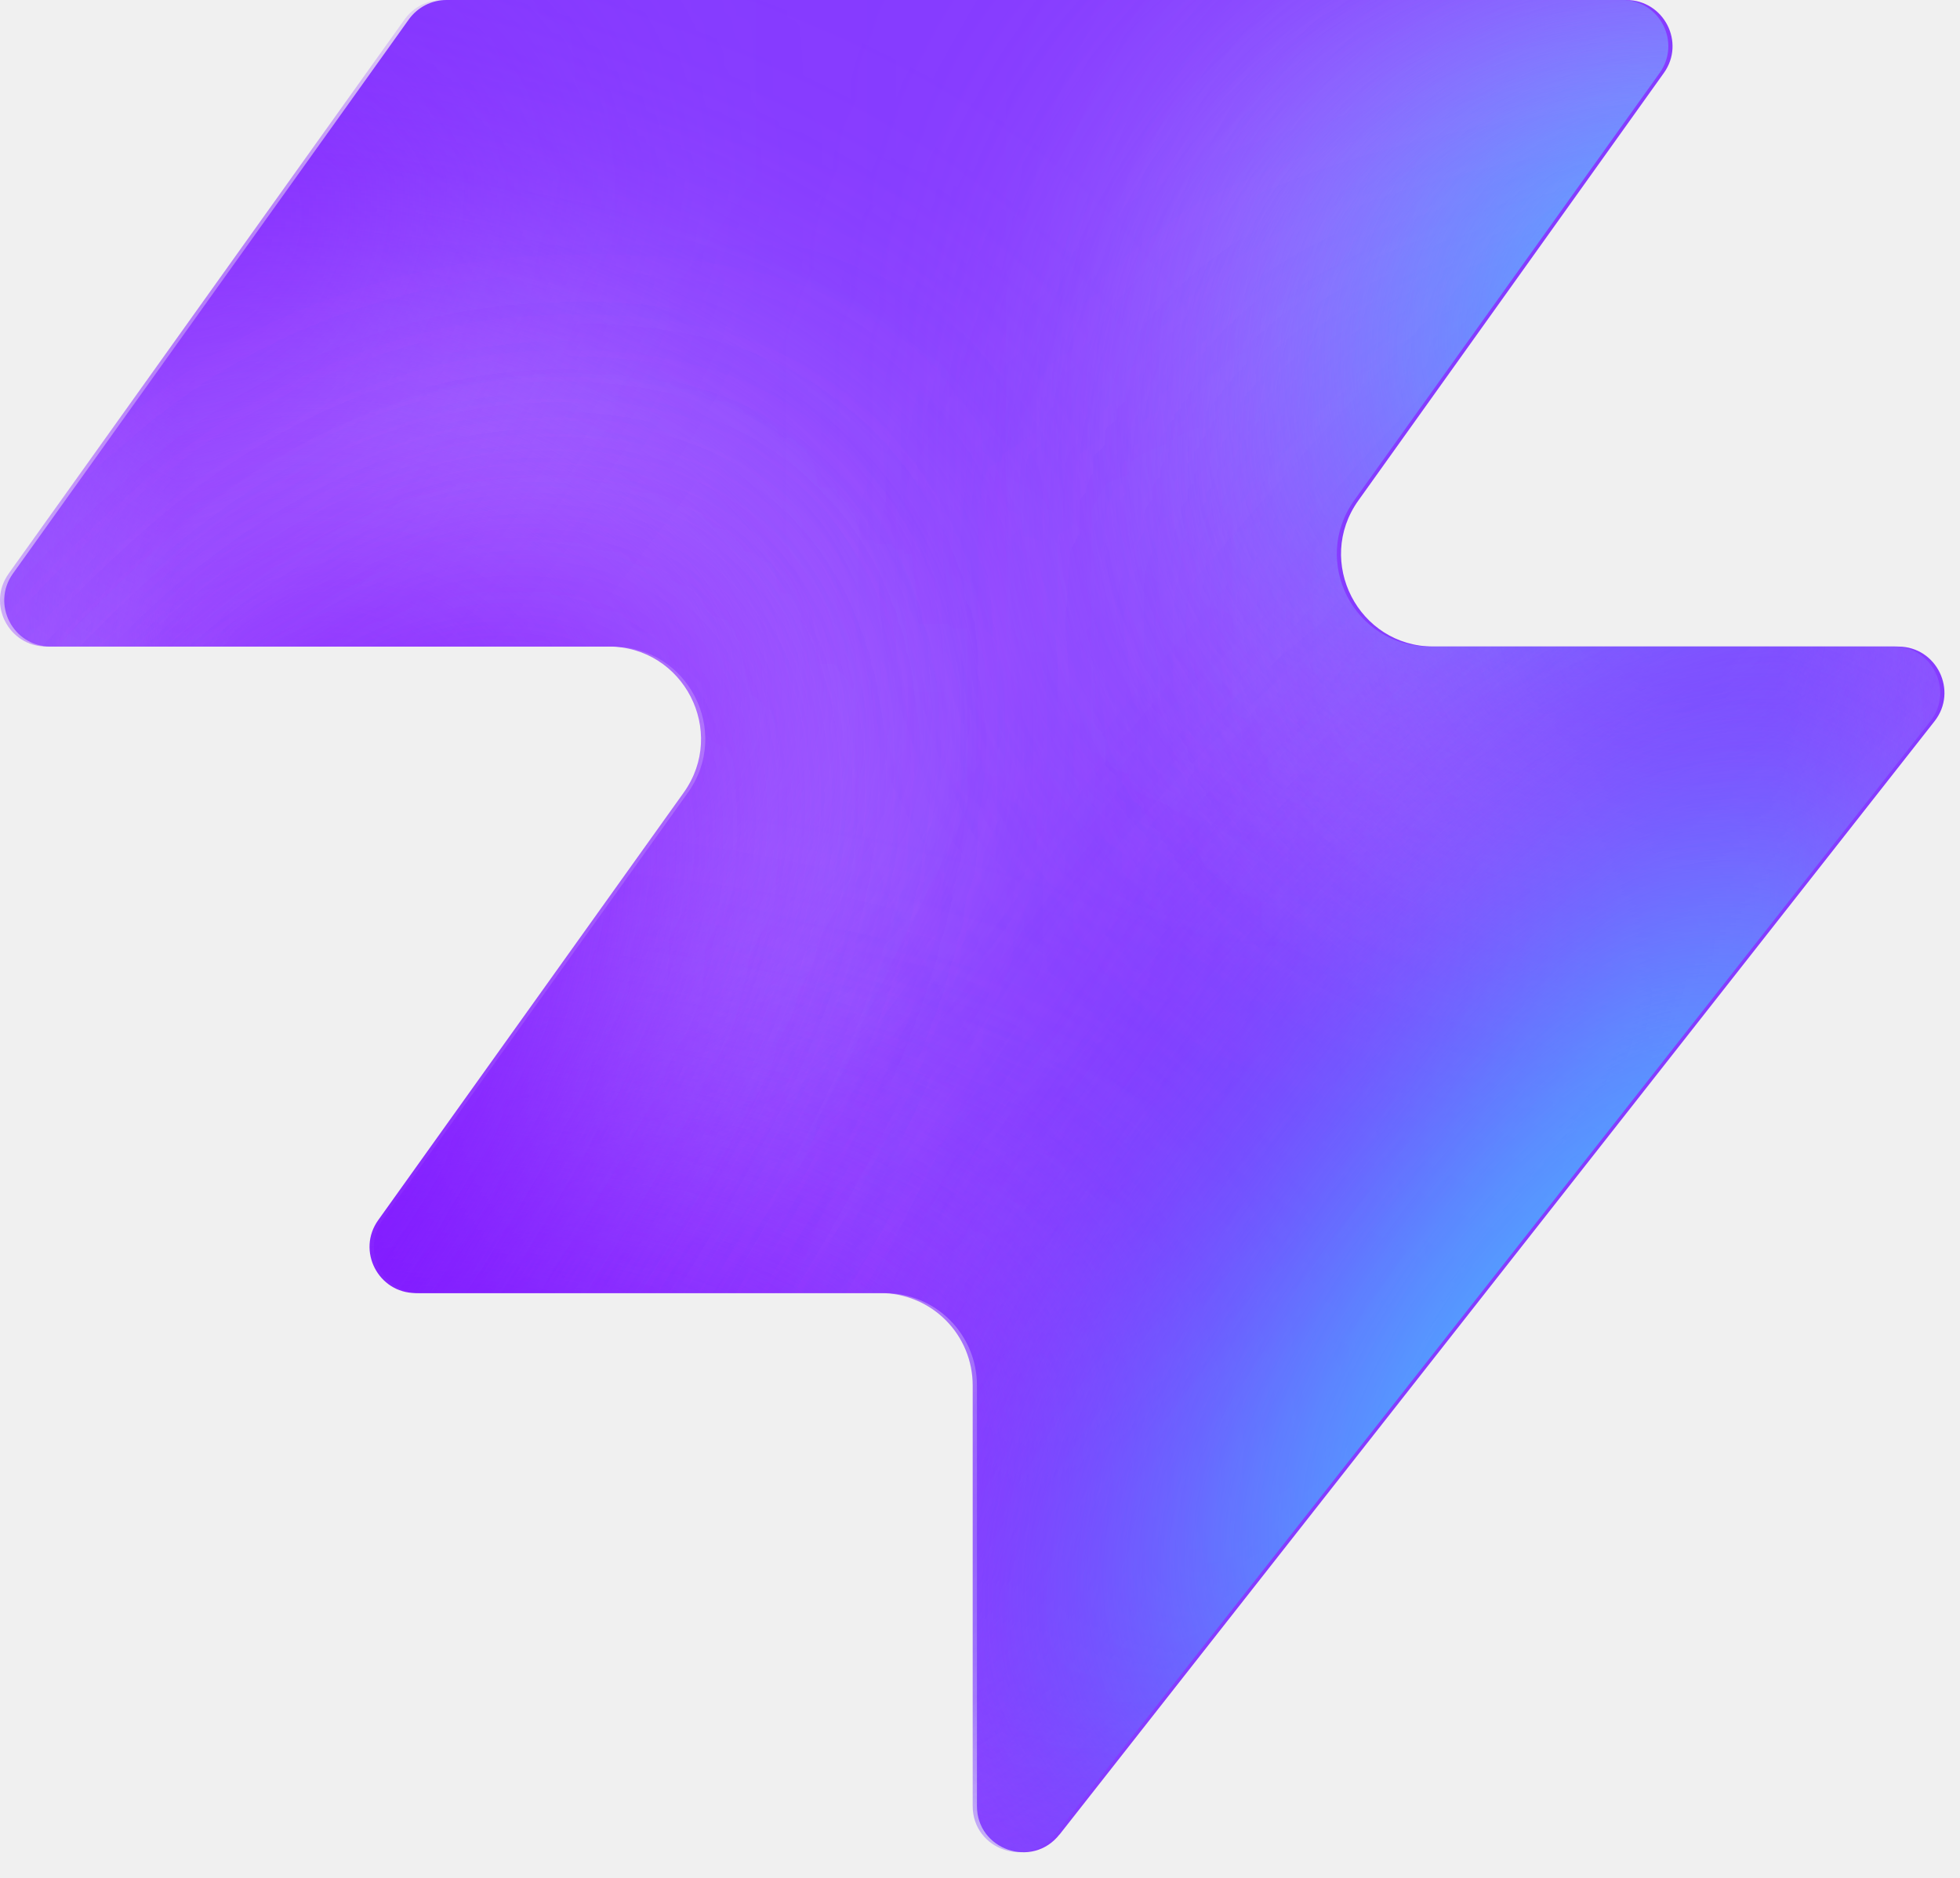
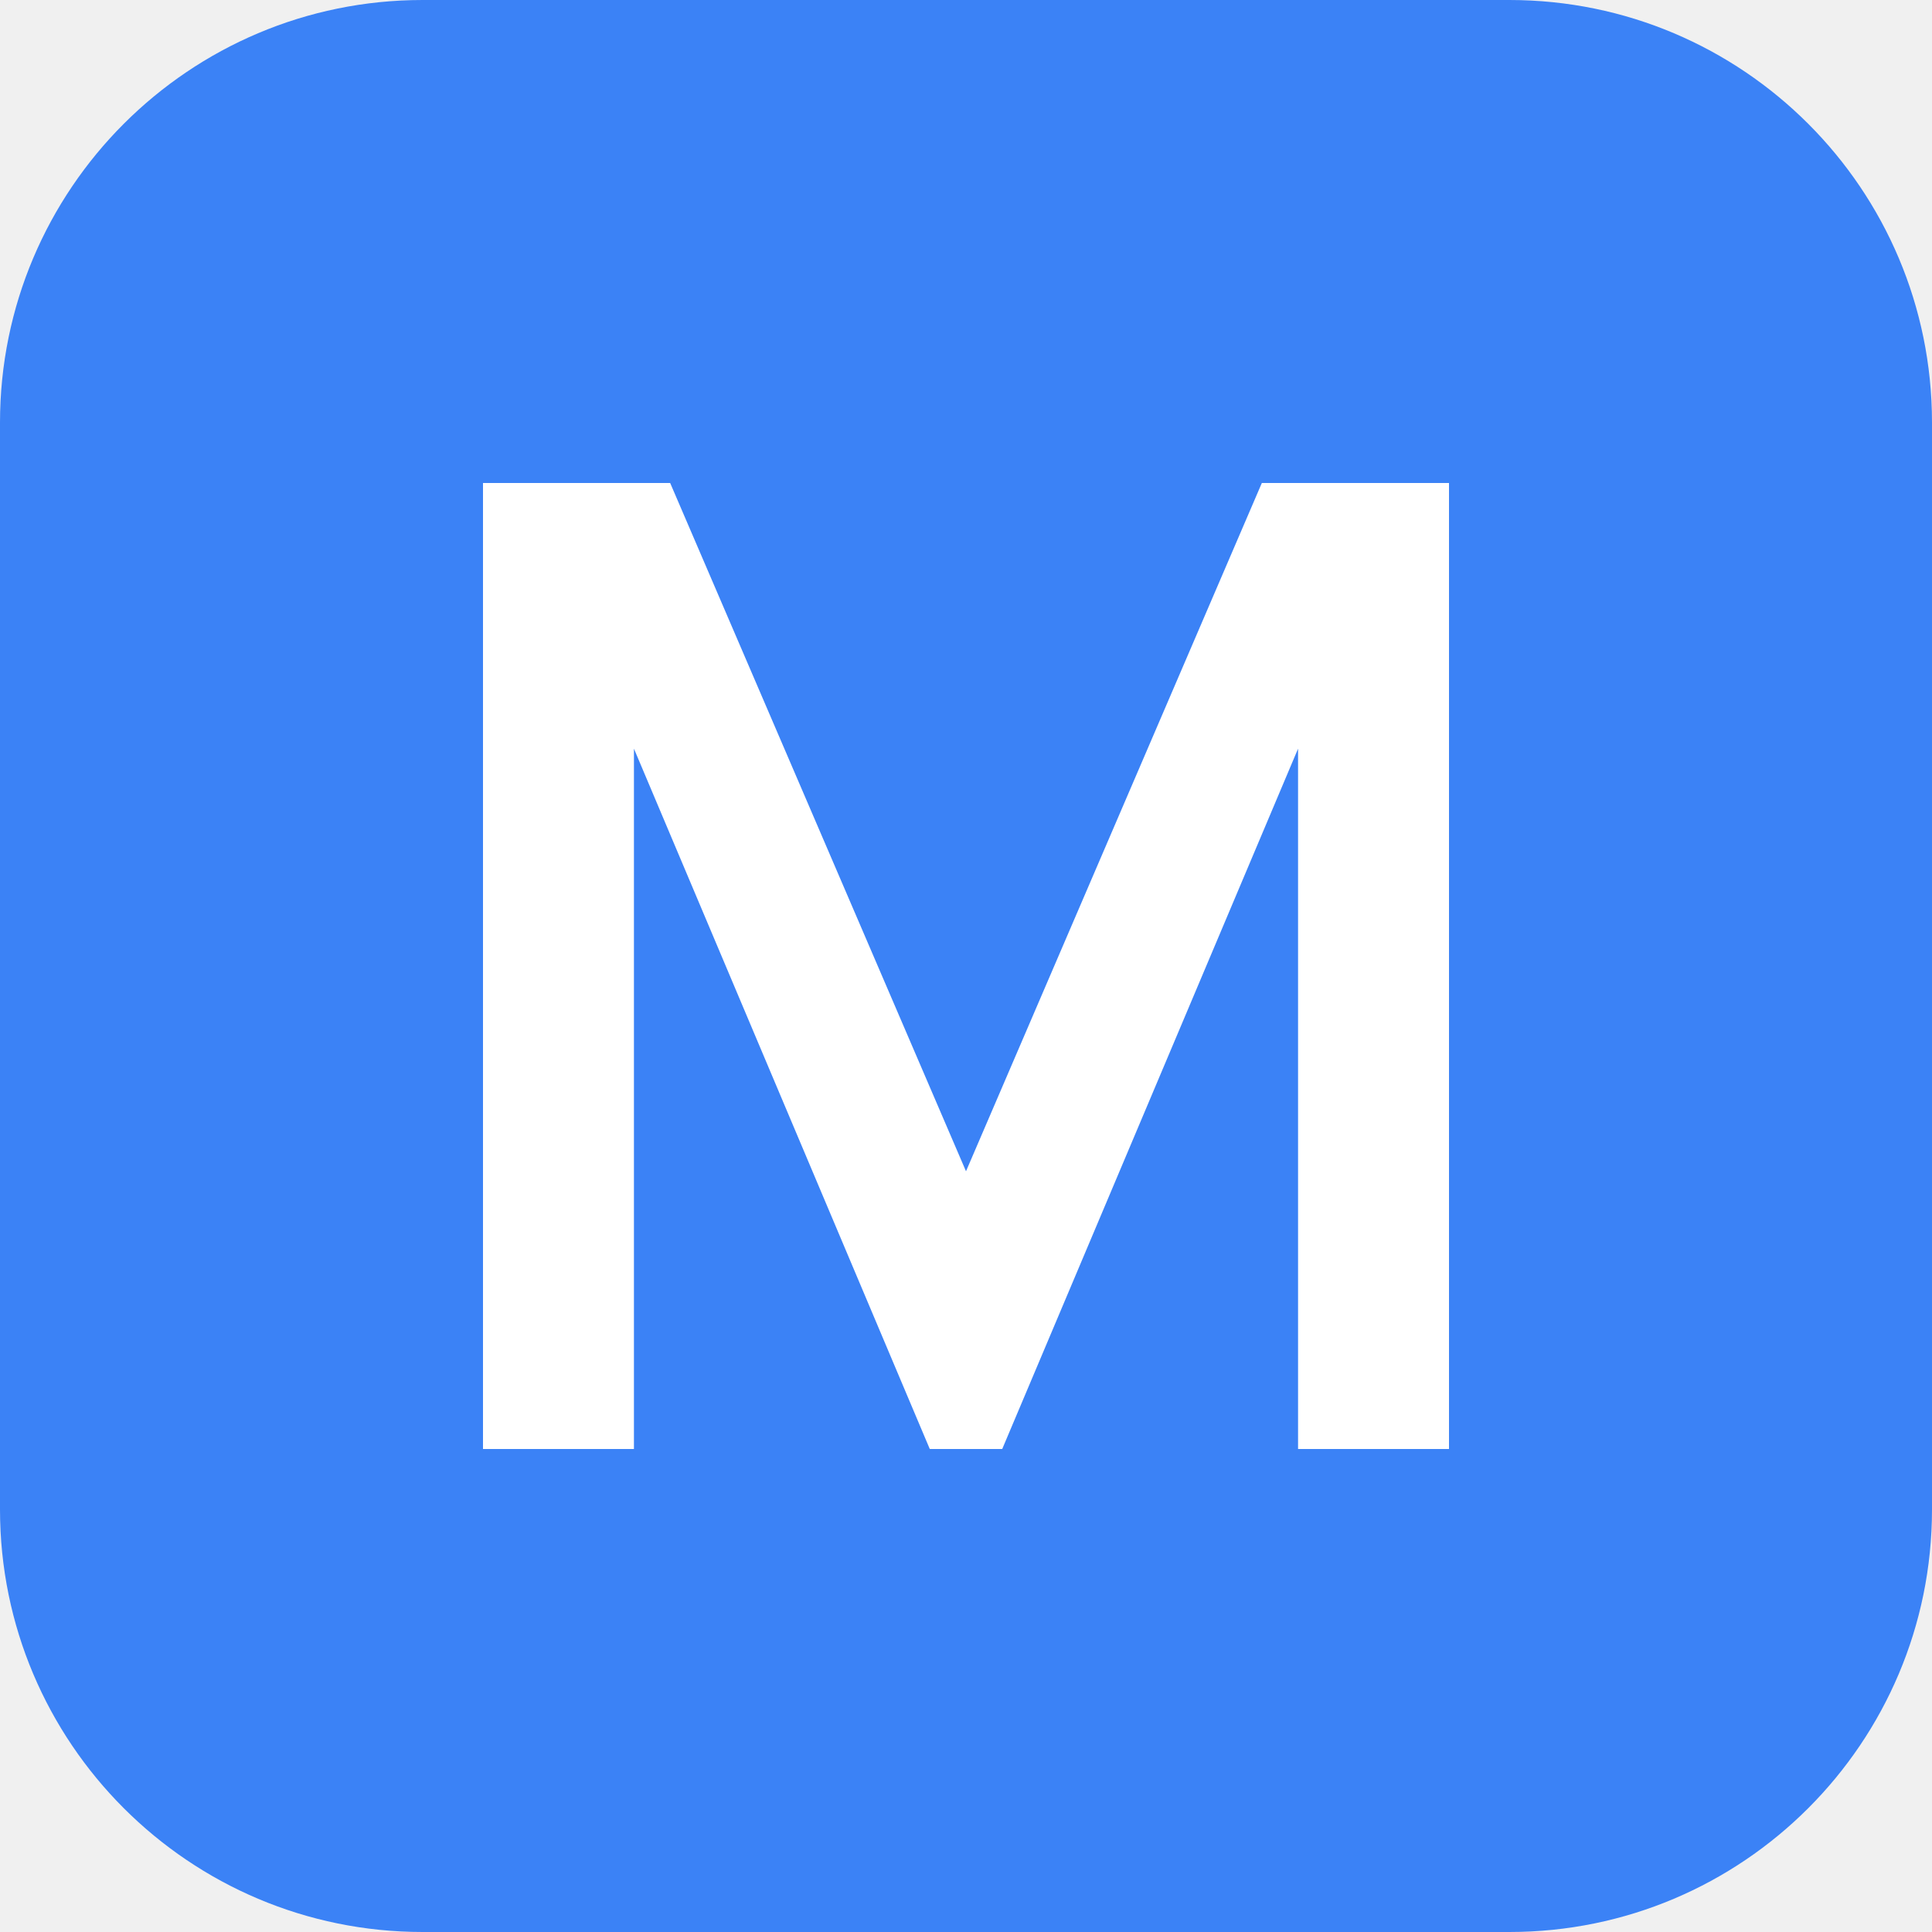
- <svg xmlns="http://www.w3.org/2000/svg" width="48" height="46" fill="none" viewBox="0 0 48 46">
-   <path fill="#863bff" d="M25.946 44.938c-.664.845-2.021.375-2.021-.698V33.937a2.26 2.26 0 0 0-2.262-2.262H10.287c-.92 0-1.456-1.04-.92-1.788l7.48-10.471c1.07-1.497 0-3.578-1.842-3.578H1.237c-.92 0-1.456-1.04-.92-1.788L10.013.474c.214-.297.556-.474.92-.474h28.894c.92 0 1.456 1.04.92 1.788l-7.48 10.471c-1.07 1.498 0 3.579 1.842 3.579h11.377c.943 0 1.473 1.088.89 1.83L25.947 44.94z" style="fill:#863bff;fill:color(display-p3 .525 .23 1);fill-opacity:1" />
-   <mask id="a" width="48" height="46" x="0" y="0" maskUnits="userSpaceOnUse" style="mask-type:alpha">
-     <path fill="#000" d="M25.842 44.938c-.664.844-2.021.375-2.021-.698V33.937a2.26 2.26 0 0 0-2.262-2.262H10.183c-.92 0-1.456-1.04-.92-1.788l7.48-10.471c1.07-1.498 0-3.579-1.842-3.579H1.133c-.92 0-1.456-1.04-.92-1.787L9.91.473c.214-.297.556-.474.92-.474h28.894c.92 0 1.456 1.04.92 1.788l-7.48 10.471c-1.07 1.498 0 3.578 1.842 3.578h11.377c.943 0 1.473 1.088.89 1.832L25.843 44.94z" style="fill:#000;fill-opacity:1" />
-   </mask>
-   <g mask="url(#a)">
-     <g filter="url(#b)">
-       <ellipse cx="5.508" cy="14.704" fill="#ede6ff" rx="5.508" ry="14.704" style="fill:#ede6ff;fill:color(display-p3 .927 .903 1);fill-opacity:1" transform="matrix(.00324 1 1 -.00324 -4.47 31.516)" />
-     </g>
-     <g filter="url(#c)">
-       <ellipse cx="10.399" cy="29.851" fill="#ede6ff" rx="10.399" ry="29.851" style="fill:#ede6ff;fill:color(display-p3 .927 .903 1);fill-opacity:1" transform="matrix(.00324 1 1 -.00324 -39.328 7.883)" />
-     </g>
-     <g filter="url(#d)">
-       <ellipse cx="5.508" cy="30.487" fill="#7e14ff" rx="5.508" ry="30.487" style="fill:#7e14ff;fill:color(display-p3 .492 .077 1);fill-opacity:1" transform="rotate(89.814 -25.913 -14.639)scale(1 -1)" />
-     </g>
-     <g filter="url(#e)">
-       <ellipse cx="5.508" cy="30.599" fill="#7e14ff" rx="5.508" ry="30.599" style="fill:#7e14ff;fill:color(display-p3 .492 .077 1);fill-opacity:1" transform="rotate(89.814 -32.644 -3.334)scale(1 -1)" />
-     </g>
-     <g filter="url(#f)">
-       <ellipse cx="5.508" cy="30.599" fill="#7e14ff" rx="5.508" ry="30.599" style="fill:#7e14ff;fill:color(display-p3 .492 .077 1);fill-opacity:1" transform="matrix(.00324 1 1 -.00324 -34.34 30.47)" />
-     </g>
-     <g filter="url(#g)">
-       <ellipse cx="14.072" cy="22.078" fill="#ede6ff" rx="14.072" ry="22.078" style="fill:#ede6ff;fill:color(display-p3 .927 .903 1);fill-opacity:1" transform="rotate(93.35 24.506 48.493)scale(-1 1)" />
-     </g>
-     <g filter="url(#h)">
-       <ellipse cx="3.47" cy="21.501" fill="#7e14ff" rx="3.47" ry="21.501" style="fill:#7e14ff;fill:color(display-p3 .492 .077 1);fill-opacity:1" transform="rotate(89.009 28.708 47.59)scale(-1 1)" />
-     </g>
-     <g filter="url(#i)">
-       <ellipse cx="3.47" cy="21.501" fill="#7e14ff" rx="3.47" ry="21.501" style="fill:#7e14ff;fill:color(display-p3 .492 .077 1);fill-opacity:1" transform="rotate(89.009 28.708 47.59)scale(-1 1)" />
-     </g>
-     <g filter="url(#j)">
-       <ellipse cx=".387" cy="8.972" fill="#7e14ff" rx="4.407" ry="29.108" style="fill:#7e14ff;fill:color(display-p3 .492 .077 1);fill-opacity:1" transform="rotate(39.51 .387 8.972)" />
-     </g>
-     <g filter="url(#k)">
-       <ellipse cx="47.523" cy="-6.092" fill="#7e14ff" rx="4.407" ry="29.108" style="fill:#7e14ff;fill:color(display-p3 .492 .077 1);fill-opacity:1" transform="rotate(37.892 47.523 -6.092)" />
-     </g>
-     <g filter="url(#l)">
-       <ellipse cx="41.412" cy="6.333" fill="#47bfff" rx="5.971" ry="9.665" style="fill:#47bfff;fill:color(display-p3 .28 .748 1);fill-opacity:1" transform="rotate(37.892 41.412 6.333)" />
-     </g>
-     <g filter="url(#m)">
-       <ellipse cx="-1.879" cy="38.332" fill="#7e14ff" rx="4.407" ry="29.108" style="fill:#7e14ff;fill:color(display-p3 .492 .077 1);fill-opacity:1" transform="rotate(37.892 -1.88 38.332)" />
-     </g>
-     <g filter="url(#n)">
-       <ellipse cx="-1.879" cy="38.332" fill="#7e14ff" rx="4.407" ry="29.108" style="fill:#7e14ff;fill:color(display-p3 .492 .077 1);fill-opacity:1" transform="rotate(37.892 -1.88 38.332)" />
-     </g>
-     <g filter="url(#o)">
-       <ellipse cx="35.651" cy="29.907" fill="#7e14ff" rx="4.407" ry="29.108" style="fill:#7e14ff;fill:color(display-p3 .492 .077 1);fill-opacity:1" transform="rotate(37.892 35.651 29.907)" />
-     </g>
-     <g filter="url(#p)">
-       <ellipse cx="38.418" cy="32.4" fill="#47bfff" rx="5.971" ry="15.297" style="fill:#47bfff;fill:color(display-p3 .28 .748 1);fill-opacity:1" transform="rotate(37.892 38.418 32.4)" />
-     </g>
-   </g>
-   <defs>
-     <filter id="b" width="60.045" height="41.654" x="-19.77" y="16.149" color-interpolation-filters="sRGB" filterUnits="userSpaceOnUse">
-       <feFlood flood-opacity="0" result="BackgroundImageFix" />
-       <feBlend in="SourceGraphic" in2="BackgroundImageFix" result="shape" />
-       <feGaussianBlur result="effect1_foregroundBlur_2002_17158" stdDeviation="7.659" />
-     </filter>
-     <filter id="c" width="90.34" height="51.437" x="-54.613" y="-7.533" color-interpolation-filters="sRGB" filterUnits="userSpaceOnUse">
-       <feFlood flood-opacity="0" result="BackgroundImageFix" />
-       <feBlend in="SourceGraphic" in2="BackgroundImageFix" result="shape" />
-       <feGaussianBlur result="effect1_foregroundBlur_2002_17158" stdDeviation="7.659" />
-     </filter>
-     <filter id="d" width="79.355" height="29.4" x="-49.64" y="2.03" color-interpolation-filters="sRGB" filterUnits="userSpaceOnUse">
-       <feFlood flood-opacity="0" result="BackgroundImageFix" />
-       <feBlend in="SourceGraphic" in2="BackgroundImageFix" result="shape" />
-       <feGaussianBlur result="effect1_foregroundBlur_2002_17158" stdDeviation="4.596" />
-     </filter>
-     <filter id="e" width="79.579" height="29.4" x="-45.045" y="20.029" color-interpolation-filters="sRGB" filterUnits="userSpaceOnUse">
-       <feFlood flood-opacity="0" result="BackgroundImageFix" />
-       <feBlend in="SourceGraphic" in2="BackgroundImageFix" result="shape" />
-       <feGaussianBlur result="effect1_foregroundBlur_2002_17158" stdDeviation="4.596" />
-     </filter>
-     <filter id="f" width="79.579" height="29.4" x="-43.513" y="21.178" color-interpolation-filters="sRGB" filterUnits="userSpaceOnUse">
-       <feFlood flood-opacity="0" result="BackgroundImageFix" />
-       <feBlend in="SourceGraphic" in2="BackgroundImageFix" result="shape" />
-       <feGaussianBlur result="effect1_foregroundBlur_2002_17158" stdDeviation="4.596" />
-     </filter>
-     <filter id="g" width="74.749" height="58.852" x="15.756" y="-17.901" color-interpolation-filters="sRGB" filterUnits="userSpaceOnUse">
-       <feFlood flood-opacity="0" result="BackgroundImageFix" />
-       <feBlend in="SourceGraphic" in2="BackgroundImageFix" result="shape" />
-       <feGaussianBlur result="effect1_foregroundBlur_2002_17158" stdDeviation="7.659" />
-     </filter>
-     <filter id="h" width="61.377" height="25.362" x="23.548" y="2.284" color-interpolation-filters="sRGB" filterUnits="userSpaceOnUse">
-       <feFlood flood-opacity="0" result="BackgroundImageFix" />
-       <feBlend in="SourceGraphic" in2="BackgroundImageFix" result="shape" />
-       <feGaussianBlur result="effect1_foregroundBlur_2002_17158" stdDeviation="4.596" />
-     </filter>
-     <filter id="i" width="61.377" height="25.362" x="23.548" y="2.284" color-interpolation-filters="sRGB" filterUnits="userSpaceOnUse">
-       <feFlood flood-opacity="0" result="BackgroundImageFix" />
-       <feBlend in="SourceGraphic" in2="BackgroundImageFix" result="shape" />
-       <feGaussianBlur result="effect1_foregroundBlur_2002_17158" stdDeviation="4.596" />
-     </filter>
-     <filter id="j" width="56.045" height="63.649" x="-27.636" y="-22.853" color-interpolation-filters="sRGB" filterUnits="userSpaceOnUse">
-       <feFlood flood-opacity="0" result="BackgroundImageFix" />
-       <feBlend in="SourceGraphic" in2="BackgroundImageFix" result="shape" />
-       <feGaussianBlur result="effect1_foregroundBlur_2002_17158" stdDeviation="4.596" />
-     </filter>
-     <filter id="k" width="54.814" height="64.646" x="20.116" y="-38.415" color-interpolation-filters="sRGB" filterUnits="userSpaceOnUse">
-       <feFlood flood-opacity="0" result="BackgroundImageFix" />
-       <feBlend in="SourceGraphic" in2="BackgroundImageFix" result="shape" />
-       <feGaussianBlur result="effect1_foregroundBlur_2002_17158" stdDeviation="4.596" />
-     </filter>
-     <filter id="l" width="33.541" height="35.313" x="24.641" y="-11.323" color-interpolation-filters="sRGB" filterUnits="userSpaceOnUse">
-       <feFlood flood-opacity="0" result="BackgroundImageFix" />
-       <feBlend in="SourceGraphic" in2="BackgroundImageFix" result="shape" />
-       <feGaussianBlur result="effect1_foregroundBlur_2002_17158" stdDeviation="4.596" />
-     </filter>
-     <filter id="m" width="54.814" height="64.646" x="-29.286" y="6.009" color-interpolation-filters="sRGB" filterUnits="userSpaceOnUse">
-       <feFlood flood-opacity="0" result="BackgroundImageFix" />
-       <feBlend in="SourceGraphic" in2="BackgroundImageFix" result="shape" />
-       <feGaussianBlur result="effect1_foregroundBlur_2002_17158" stdDeviation="4.596" />
-     </filter>
-     <filter id="n" width="54.814" height="64.646" x="-29.286" y="6.009" color-interpolation-filters="sRGB" filterUnits="userSpaceOnUse">
-       <feFlood flood-opacity="0" result="BackgroundImageFix" />
-       <feBlend in="SourceGraphic" in2="BackgroundImageFix" result="shape" />
-       <feGaussianBlur result="effect1_foregroundBlur_2002_17158" stdDeviation="4.596" />
-     </filter>
-     <filter id="o" width="54.814" height="64.646" x="8.244" y="-2.416" color-interpolation-filters="sRGB" filterUnits="userSpaceOnUse">
-       <feFlood flood-opacity="0" result="BackgroundImageFix" />
-       <feBlend in="SourceGraphic" in2="BackgroundImageFix" result="shape" />
-       <feGaussianBlur result="effect1_foregroundBlur_2002_17158" stdDeviation="4.596" />
-     </filter>
-     <filter id="p" width="39.409" height="43.623" x="18.713" y="10.588" color-interpolation-filters="sRGB" filterUnits="userSpaceOnUse">
-       <feFlood flood-opacity="0" result="BackgroundImageFix" />
-       <feBlend in="SourceGraphic" in2="BackgroundImageFix" result="shape" />
-       <feGaussianBlur result="effect1_foregroundBlur_2002_17158" stdDeviation="4.596" />
-     </filter>
-   </defs>
+ <svg xmlns="http://www.w3.org/2000/svg" viewBox="0 0 32 32" fill="none">
+   <rect width="32" height="32" rx="7" fill="#3B82F6" />
+   <path fill="#fff" d="M8 24V8h3.1l4.9 11.4L20.9 8H24v16h-2.5V12.4L16.6 24h-1.2L10.5 12.4V24H8z" />
</svg>
